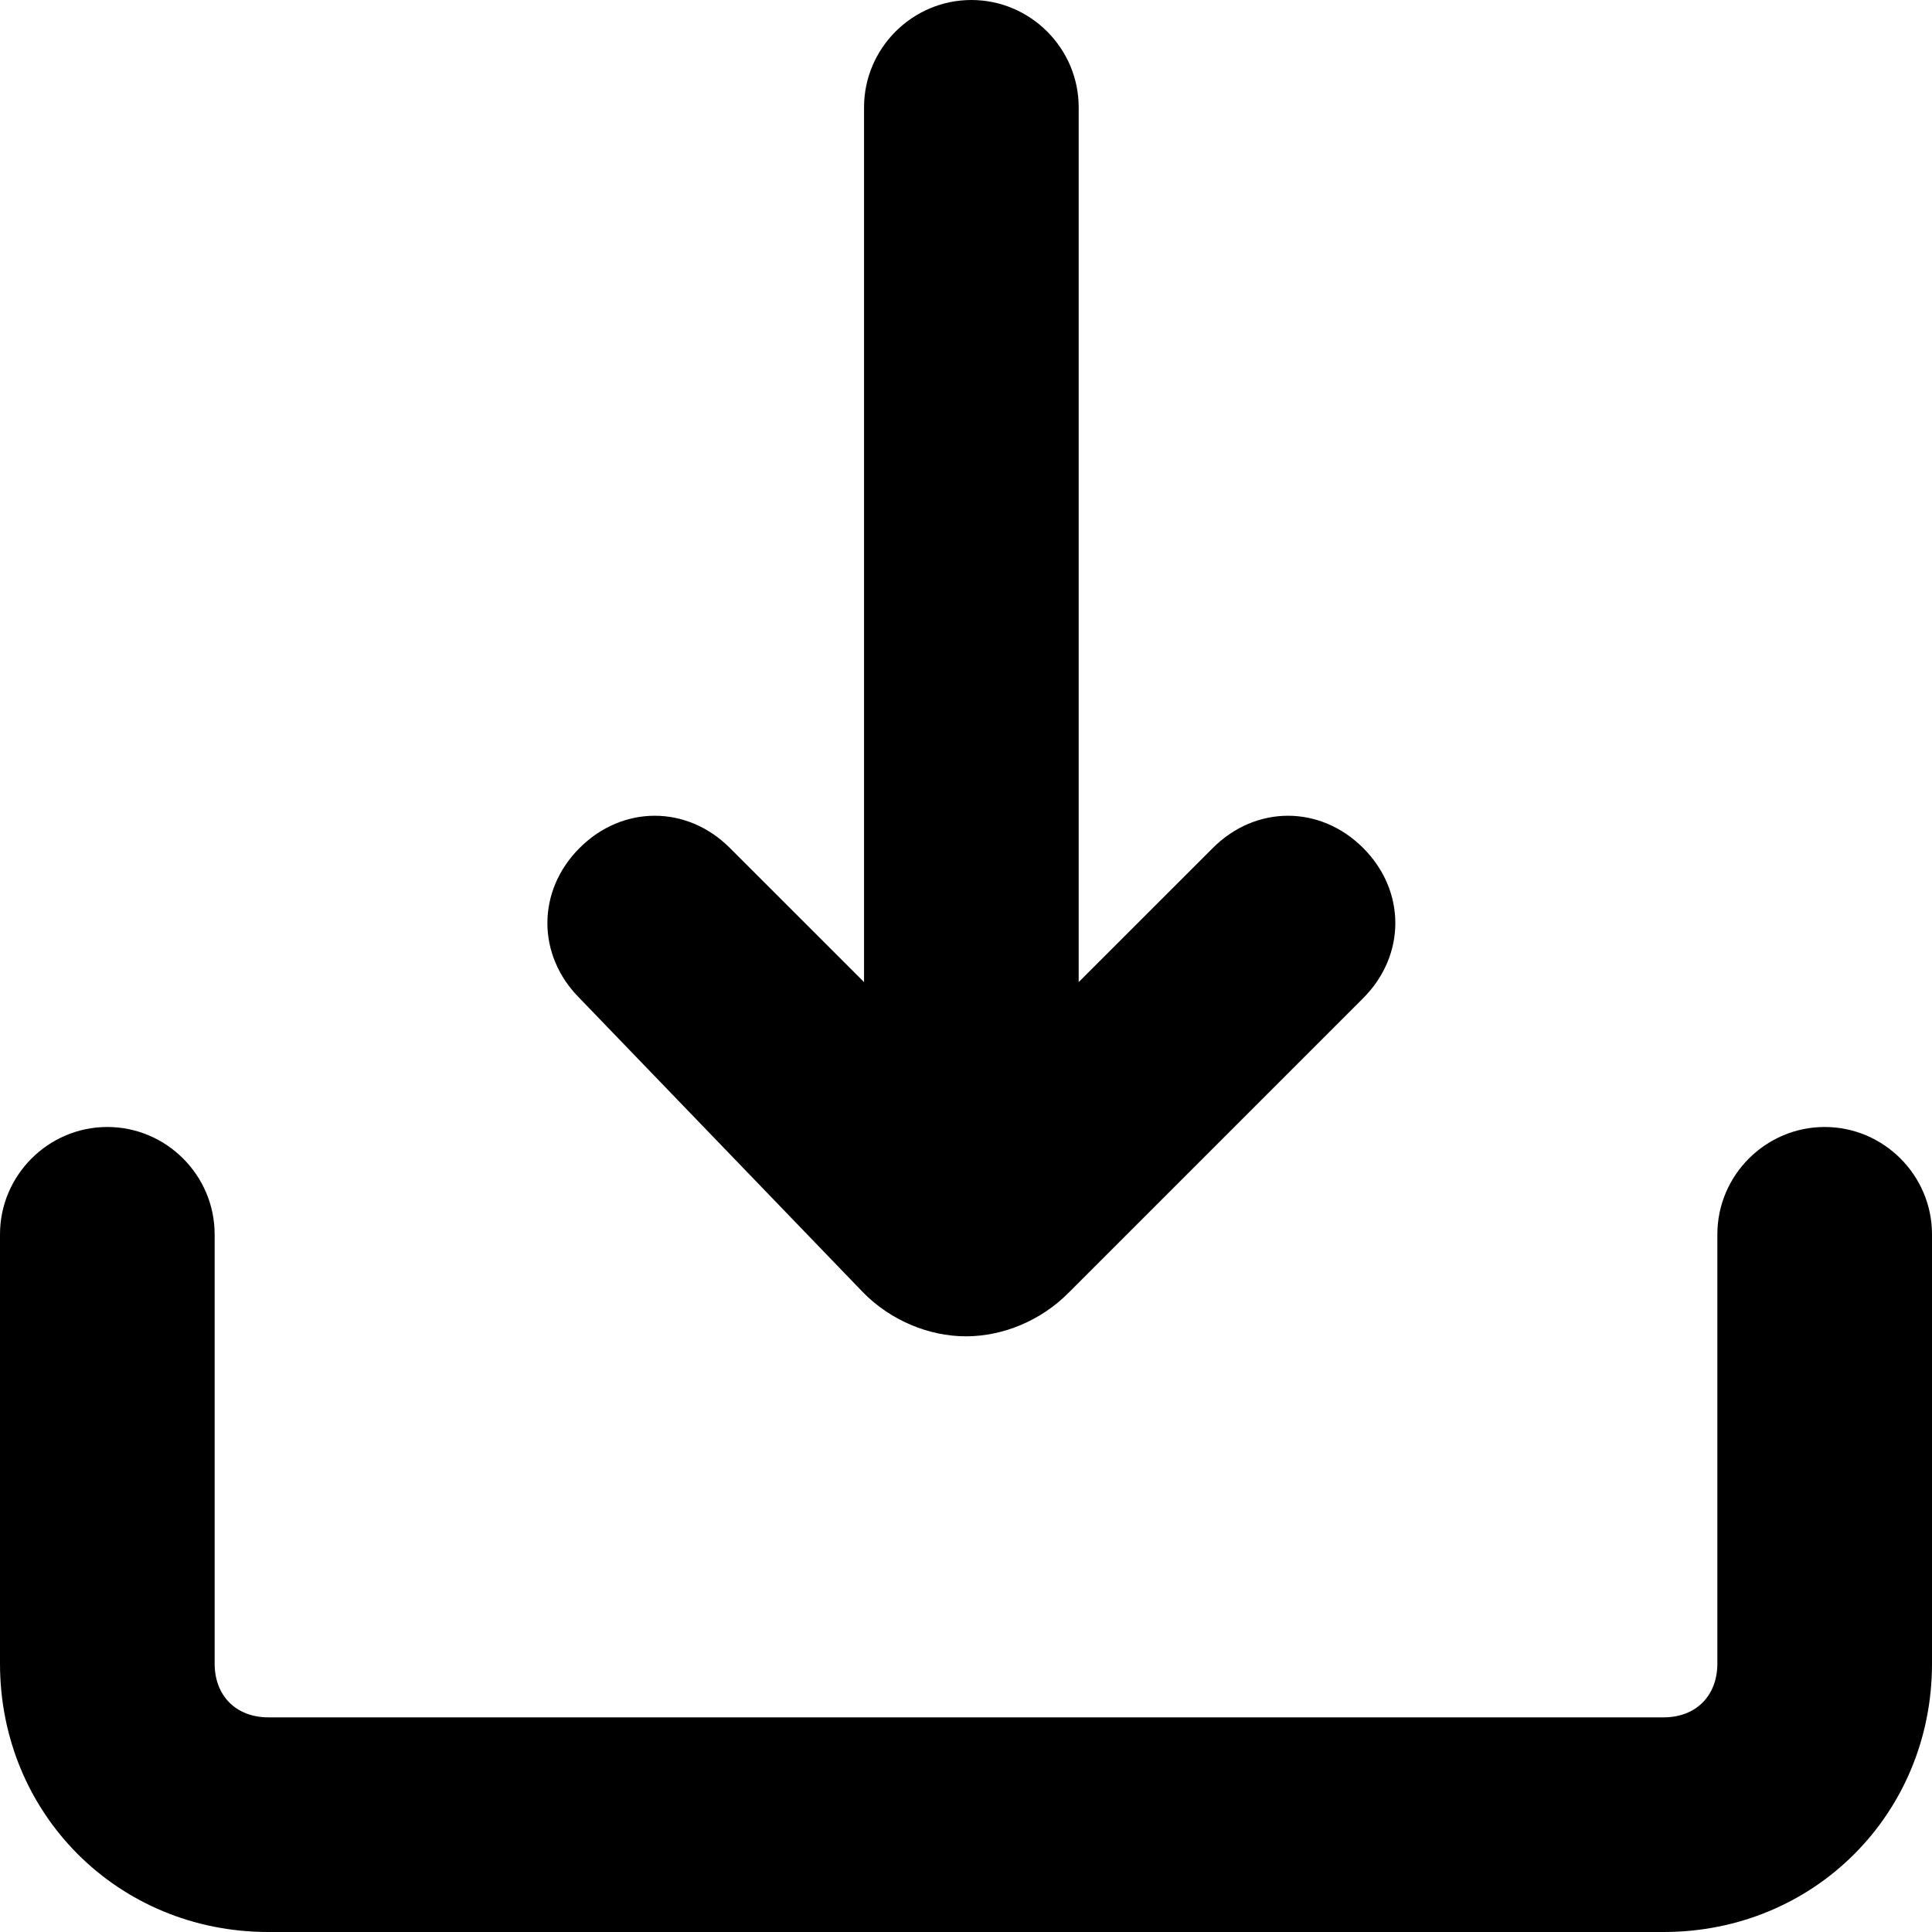
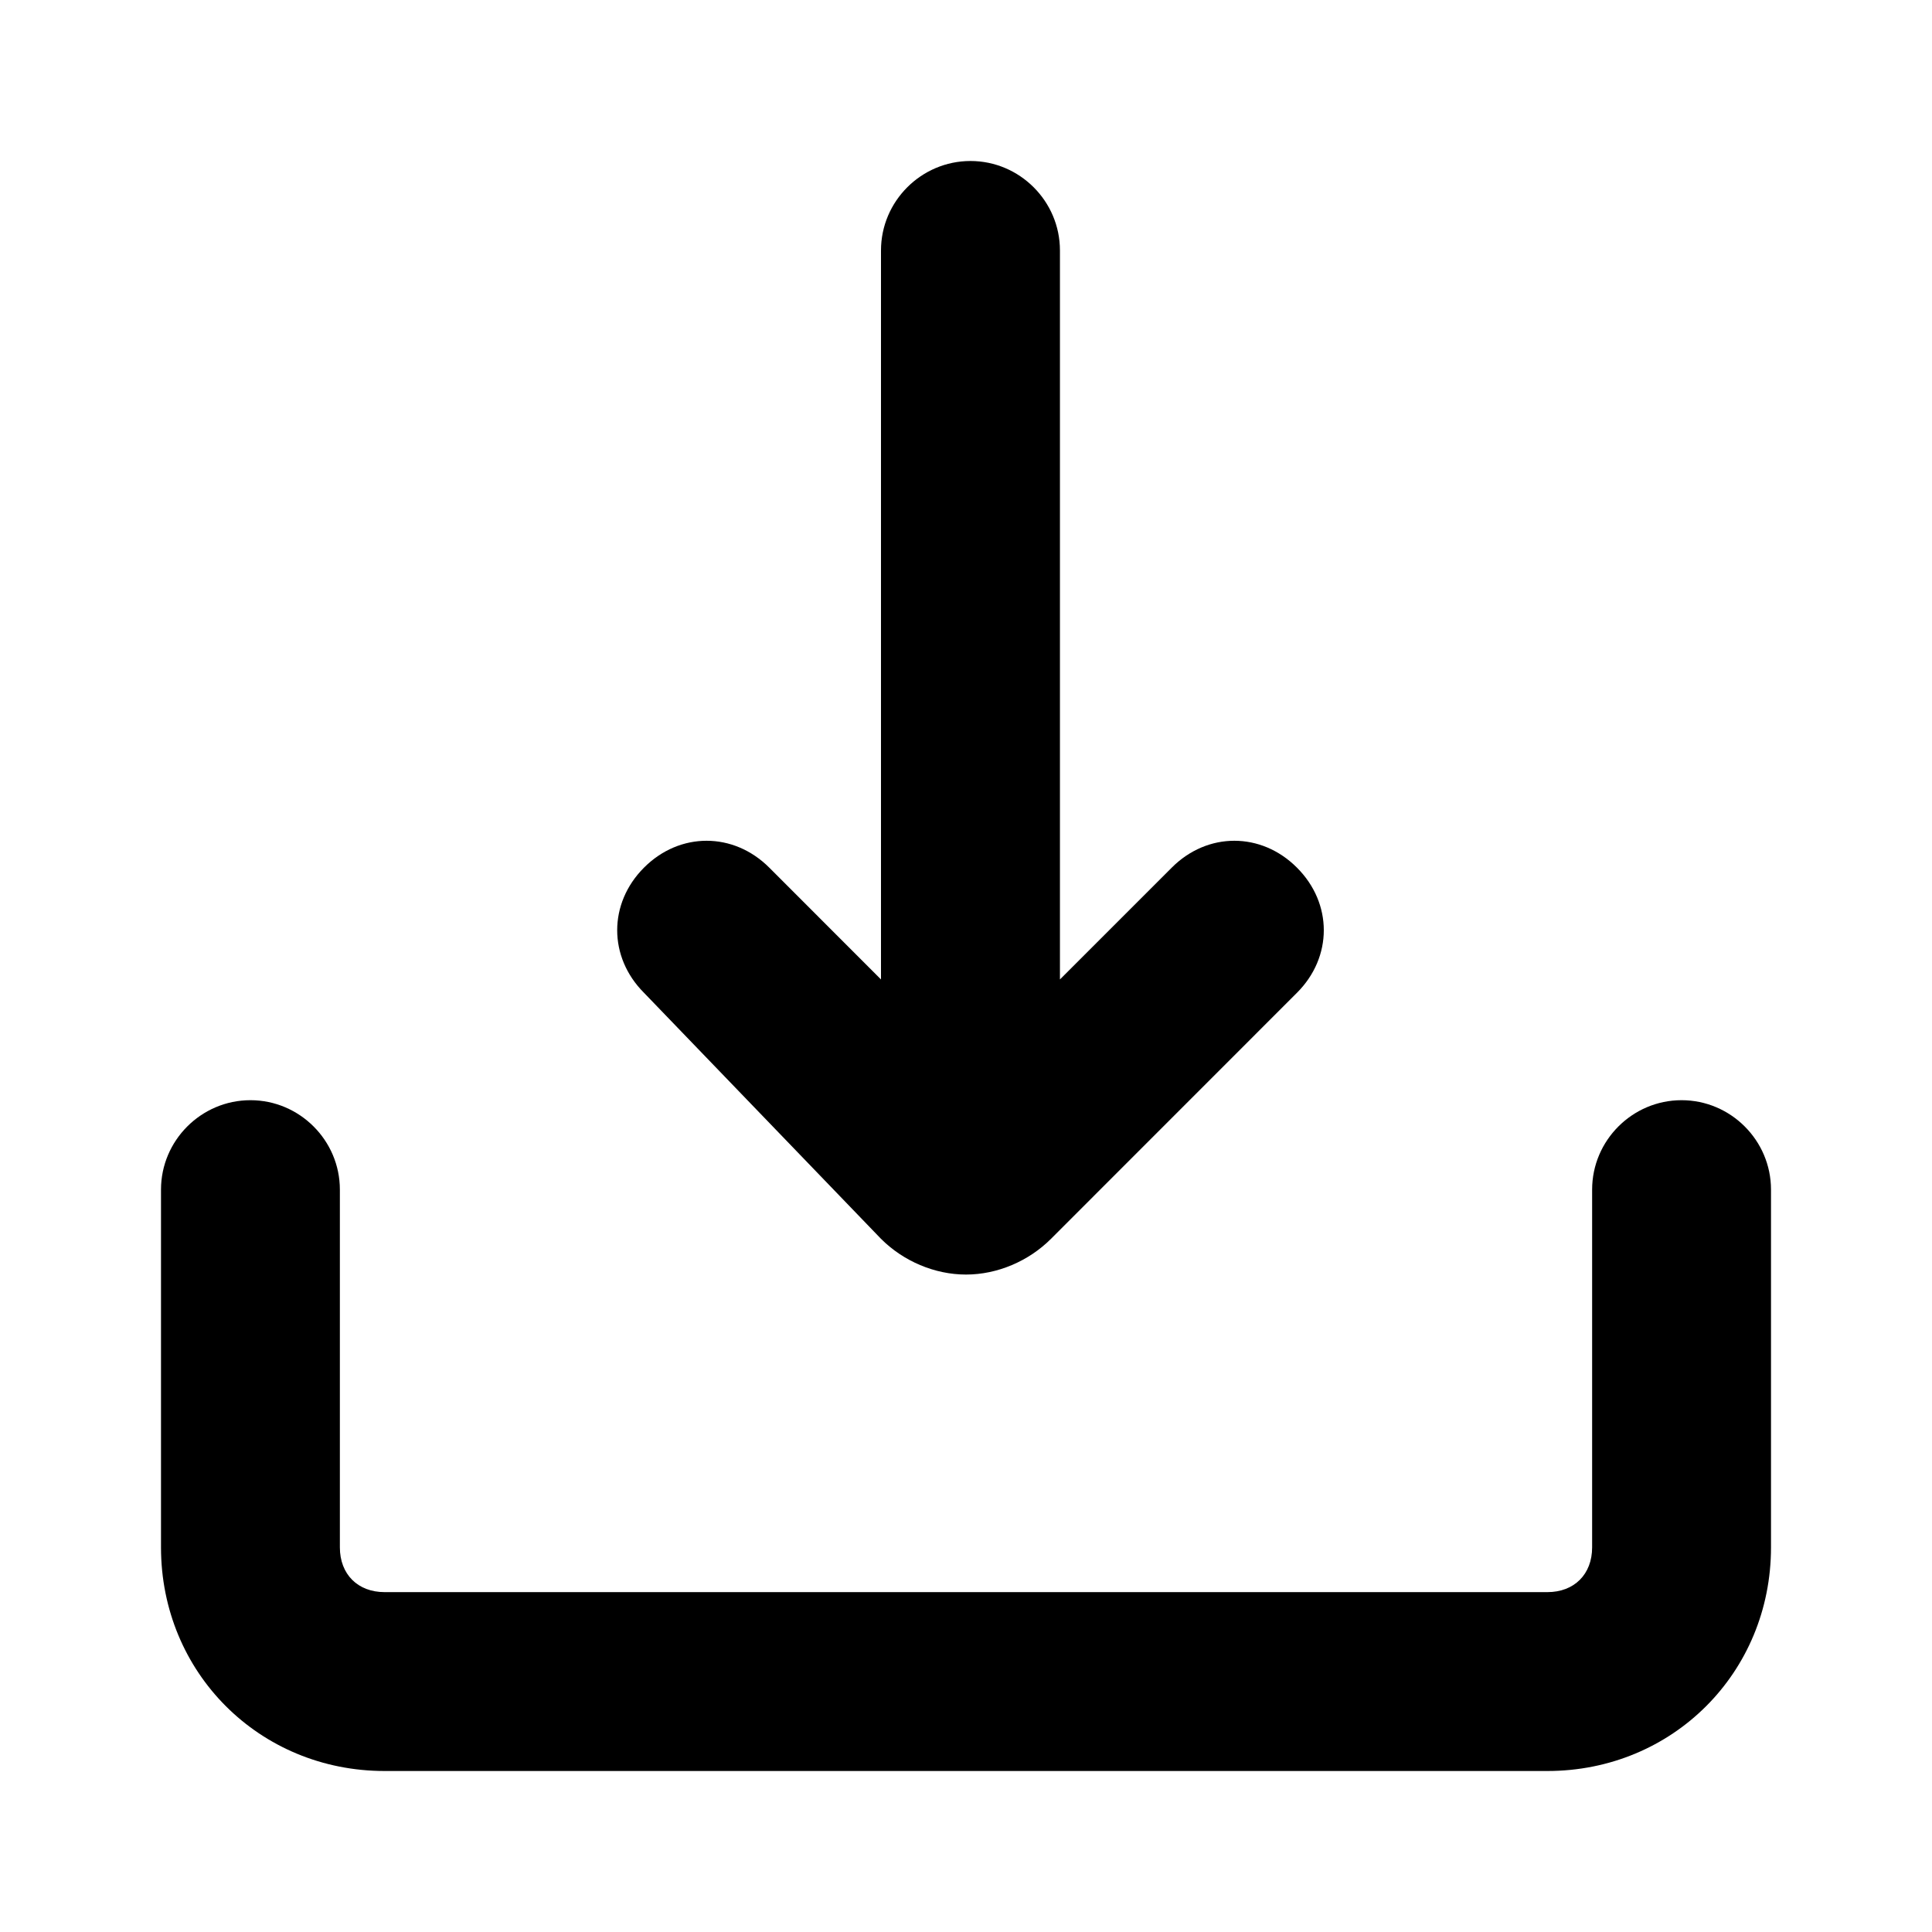
- <svg xmlns="http://www.w3.org/2000/svg" width="40px" height="40px" viewBox="0 0 40 40" version="1.1">
-   <path d="M17.889,26.778 C18.444,27.333 19.222,27.667 20,27.667 C20.778,27.667 21.556,27.333 22.111,26.778 L28.222,20.667 C29.111,19.778 29.111,18.444 28.222,17.556 C27.333,16.667 26,16.667 25.111,17.556 L22.333,20.333 L22.333,2.222 C22.333,1 21.333,0 20.111,0 C18.889,0 17.889,1 17.889,2.222 L17.889,20.333 L15.111,17.556 C14.222,16.667 12.889,16.667 12,17.556 C11.111,18.444 11.111,19.778 12,20.667 L17.889,26.778 Z" id="路径" />
-   <path d="M37.778,23.333 C36.556,23.333 35.556,24.333 35.556,25.556 L35.556,34.444 C35.556,35.111 35.111,35.556 34.444,35.556 L5.556,35.556 C4.889,35.556 4.444,35.111 4.444,34.444 L4.444,25.556 C4.444,24.333 3.444,23.333 2.222,23.333 C1,23.333 0,24.333 0,25.556 L0,34.444 C0,37.556 2.444,40 5.556,40 L34.444,40 C37.556,40 40,37.556 40,34.444 L40,25.556 C40,24.333 39,23.333 37.778,23.333 Z" id="路径" />
+ <svg xmlns="http://www.w3.org/2000/svg" width="24px" height="24px" viewBox="0 0 24 24" version="1.1">
+   <rect id="矩形备份" fill="#D8D8D8" opacity="0" x="0" y="0" width="24" height="24" />
+   <rect id="矩形备份-5" fill="#F9F9F9" opacity="0" x="1" y="1" width="22" height="22" />
+   <path d="M20.889,13.667 C21.5,13.667 22,14.167 22,14.778 L22,19.222 C22,20.778 20.778,22 19.222,22 L4.778,22 C3.222,22 2,20.778 2,19.222 L2,14.778 C2,14.167 2.5,13.667 3.111,13.667 C3.722,13.667 4.222,14.167 4.222,14.778 L4.222,19.222 C4.222,19.556 4.444,19.778 4.778,19.778 L19.222,19.778 C19.556,19.778 19.778,19.556 19.778,19.222 L19.778,14.778 C19.778,14.167 20.278,13.667 20.889,13.667 Z M12.056,2 C12.667,2 13.167,2.5 13.167,3.111 L13.167,12.167 L14.556,10.778 C15,10.333 15.667,10.333 16.111,10.778 C16.556,11.222 16.556,11.889 16.111,12.333 L13.056,15.389 C12.778,15.667 12.389,15.833 12,15.833 C11.611,15.833 11.222,15.667 10.944,15.389 L8,12.333 C7.556,11.889 7.556,11.222 8,10.778 C8.444,10.333 9.111,10.333 9.556,10.778 L10.944,12.167 L10.944,3.111 C10.944,2.5 11.444,2 12.056,2 Z" id="形状结合" fill="#000000" fill-rule="nonzero" />
</svg>
